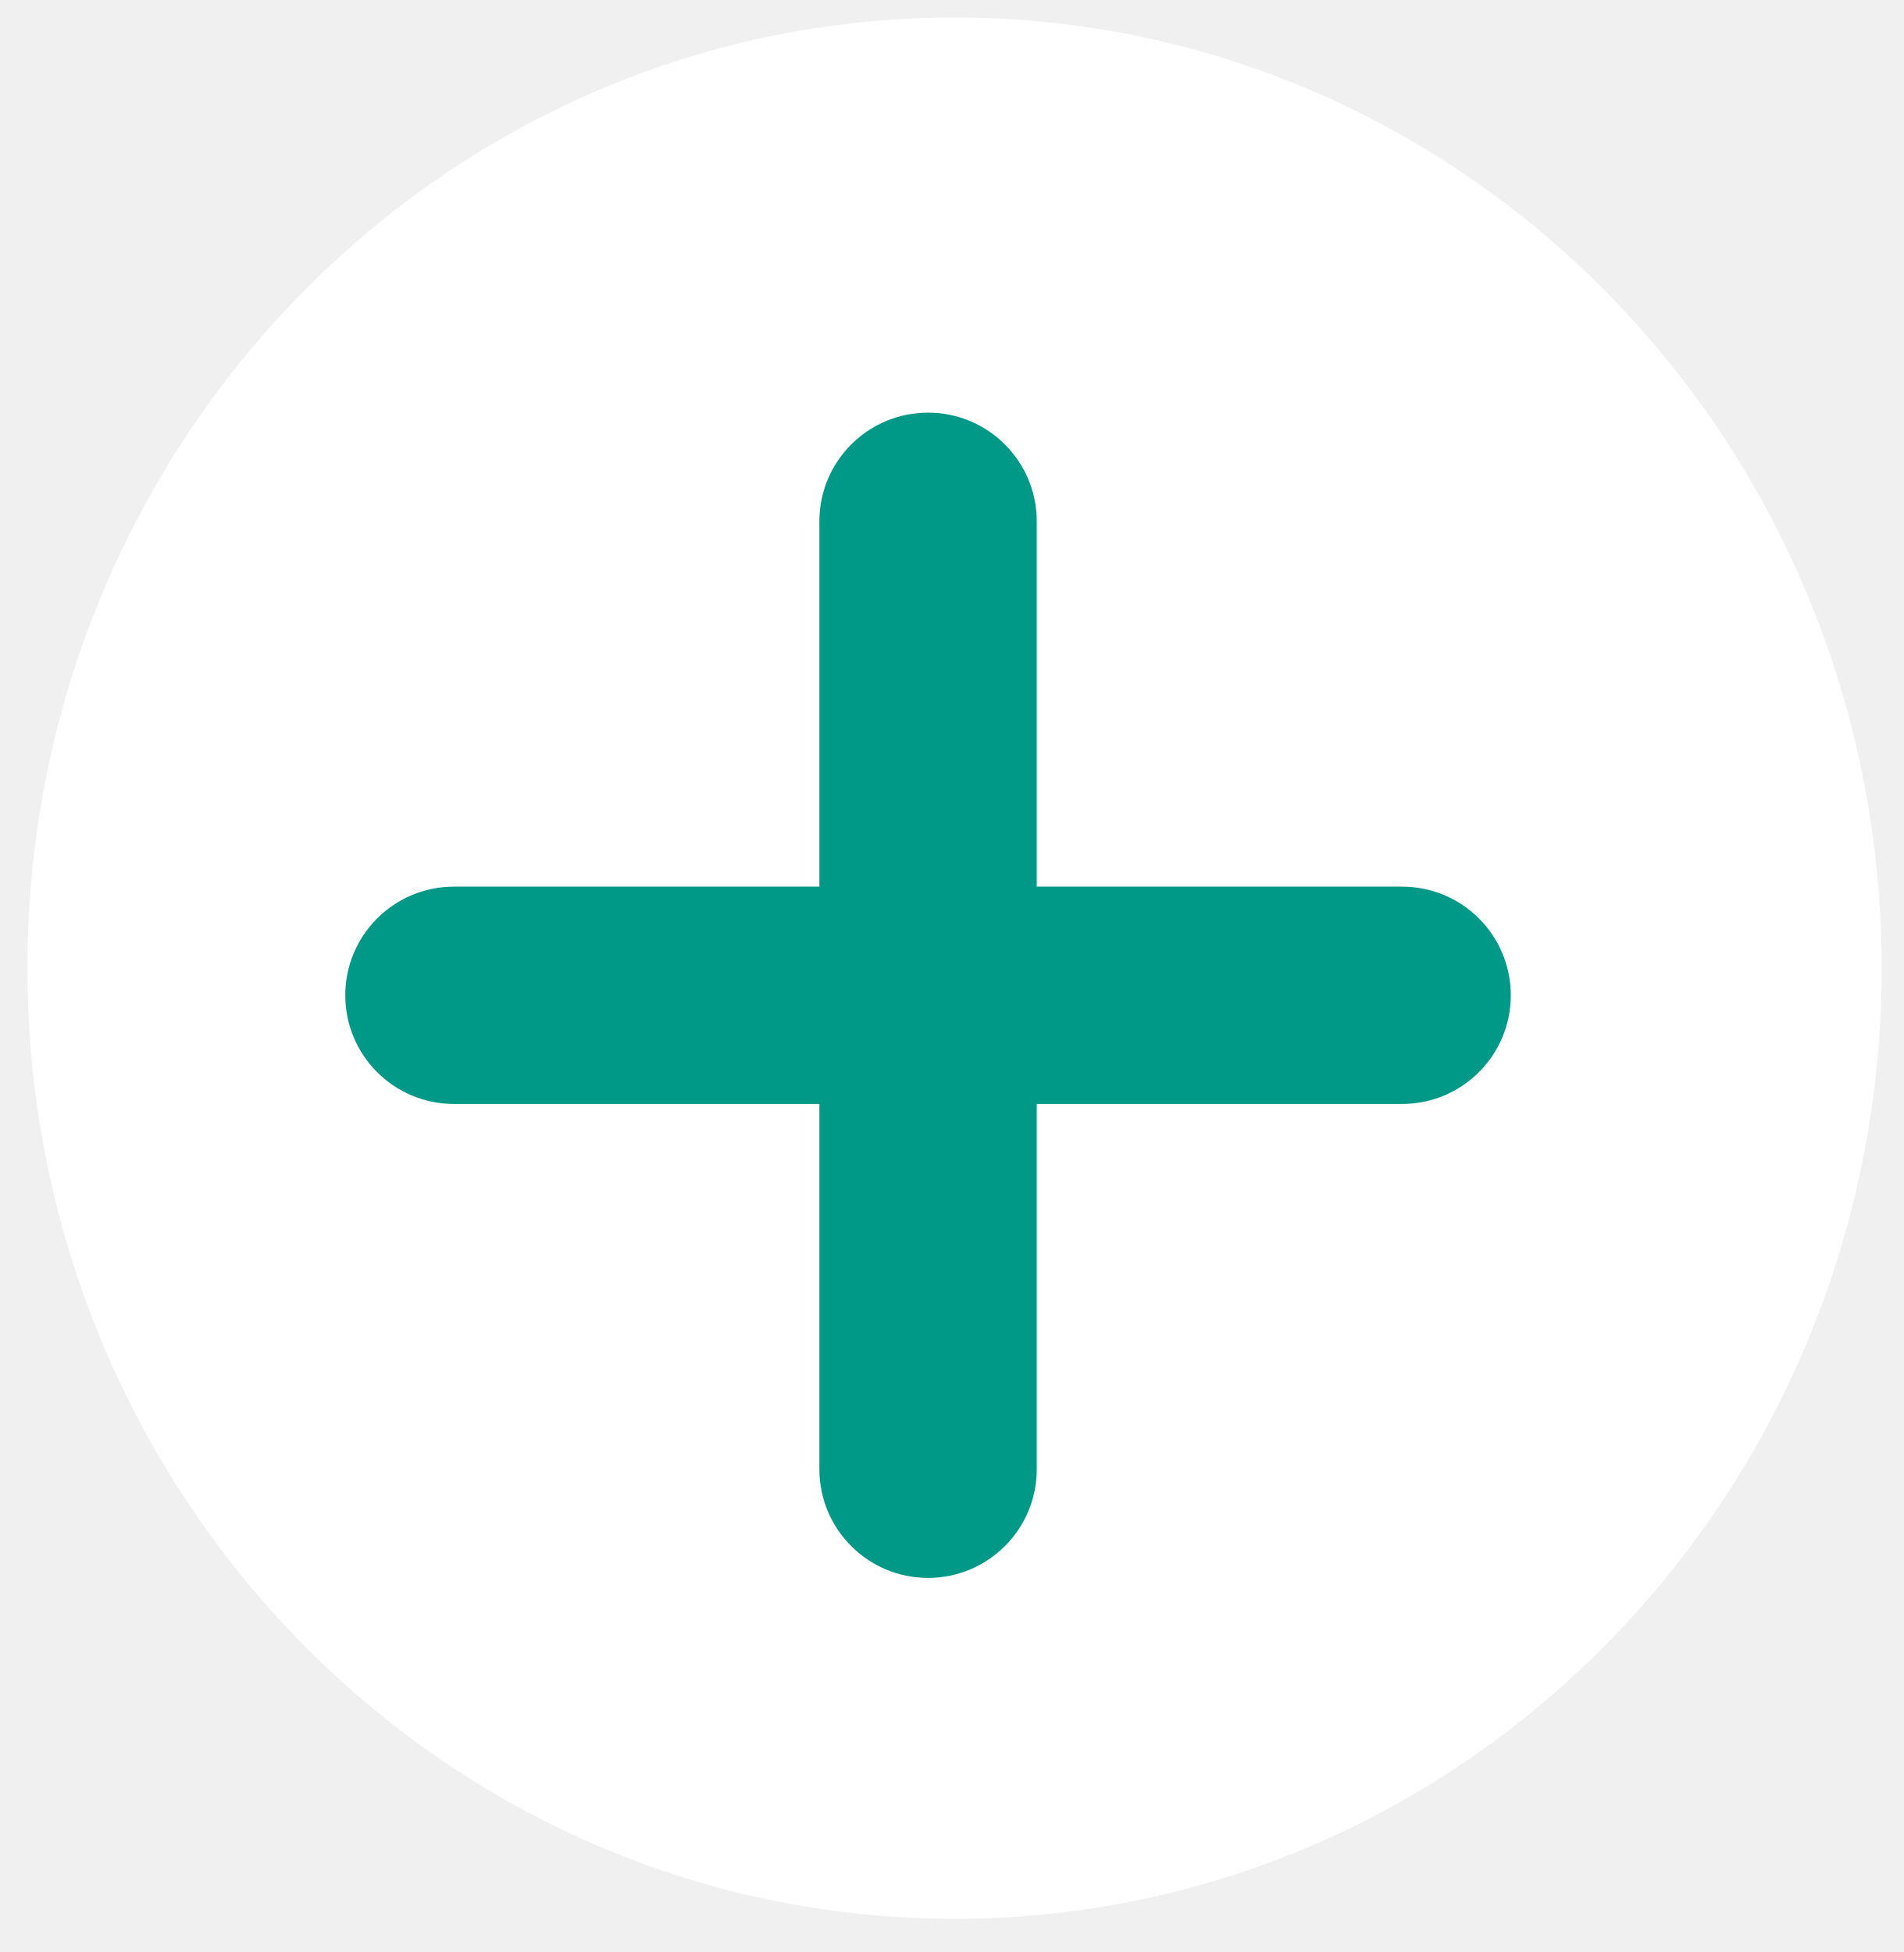
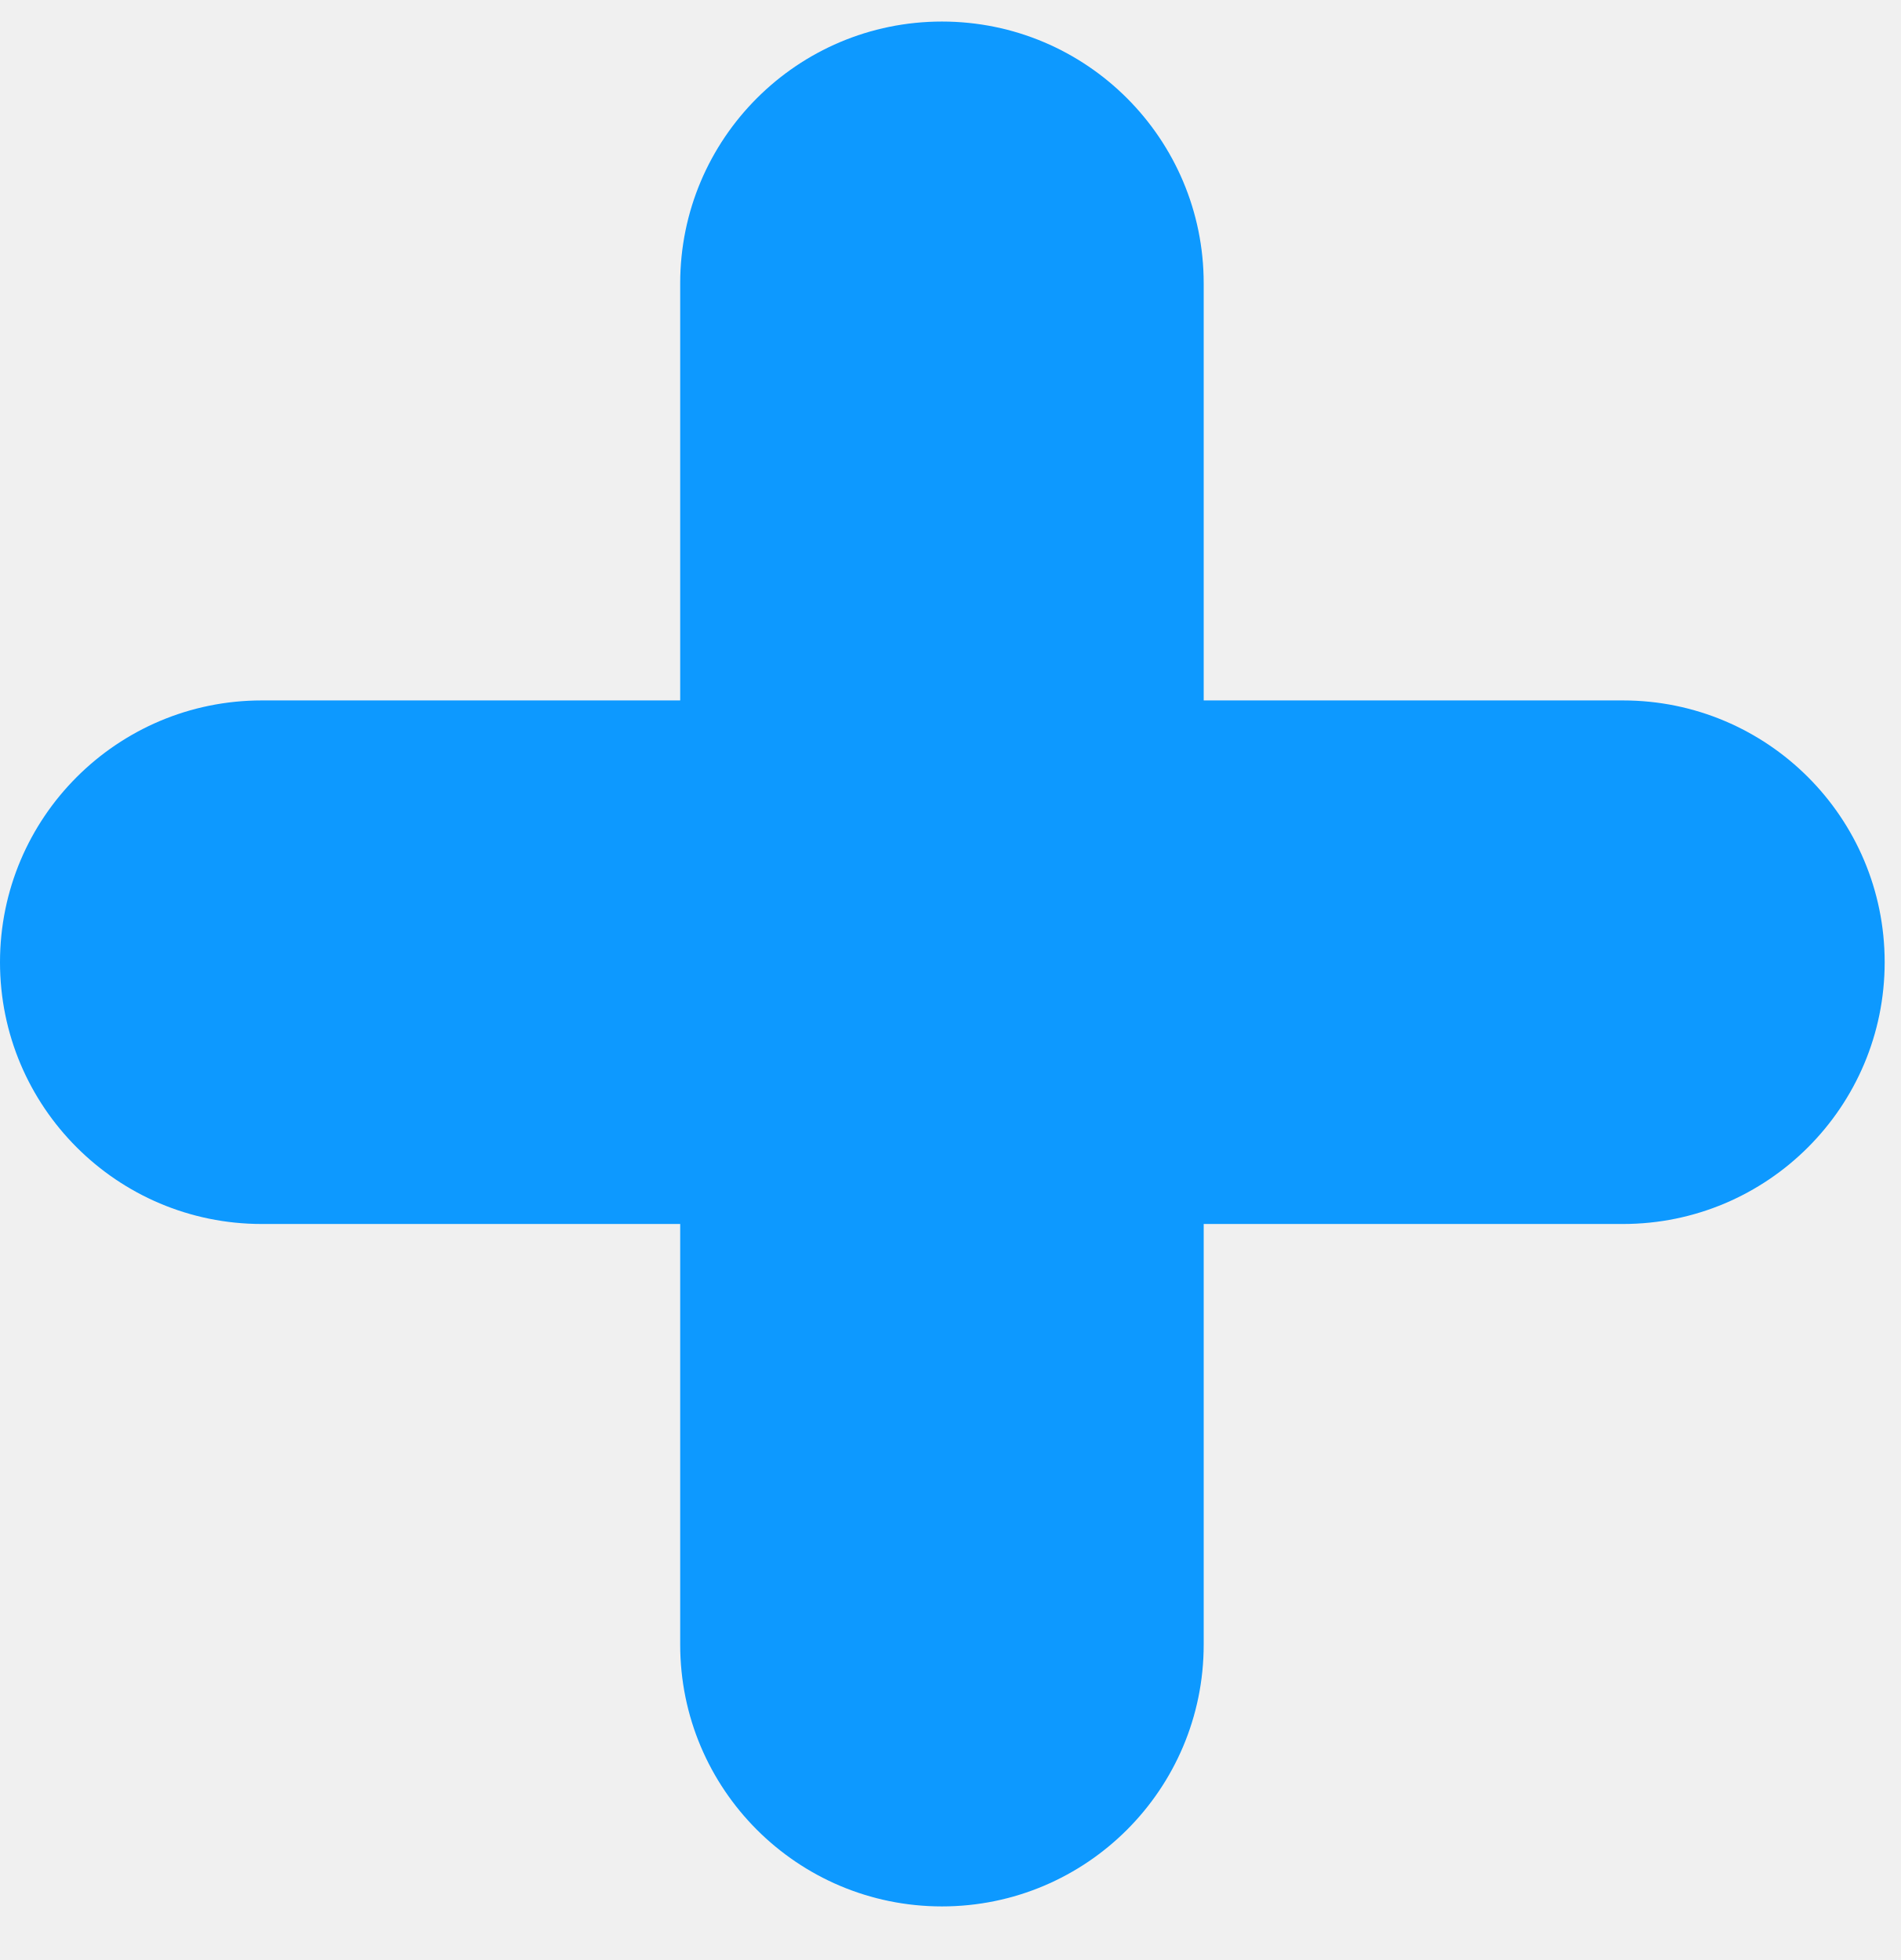
- <svg xmlns="http://www.w3.org/2000/svg" width="39" height="40" viewBox="0 0 39 40" fill="none">
-   <ellipse cx="19.556" cy="19.839" rx="18.994" ry="19.48" fill="white" />
-   <rect x="7.074" y="18.169" width="23.878" height="4.453" rx="2.226" fill="#009987" />
-   <rect x="16.787" y="32.334" width="23.878" height="4.453" rx="2.226" transform="rotate(-90 16.7871 32.334)" fill="#009987" />
+ <svg xmlns="http://www.w3.org/2000/svg" width="32" height="33" viewBox="0 0 32 33" fill="none">
+   <rect y="11.793" width="31.735" height="8.815" rx="4.408" fill="#0D99FF" />
+   <rect x="11.453" y="32.098" width="31.735" height="8.815" rx="4.408" transform="rotate(-90 11.4531 32.0977)" fill="#0D99FF" />
</svg>
